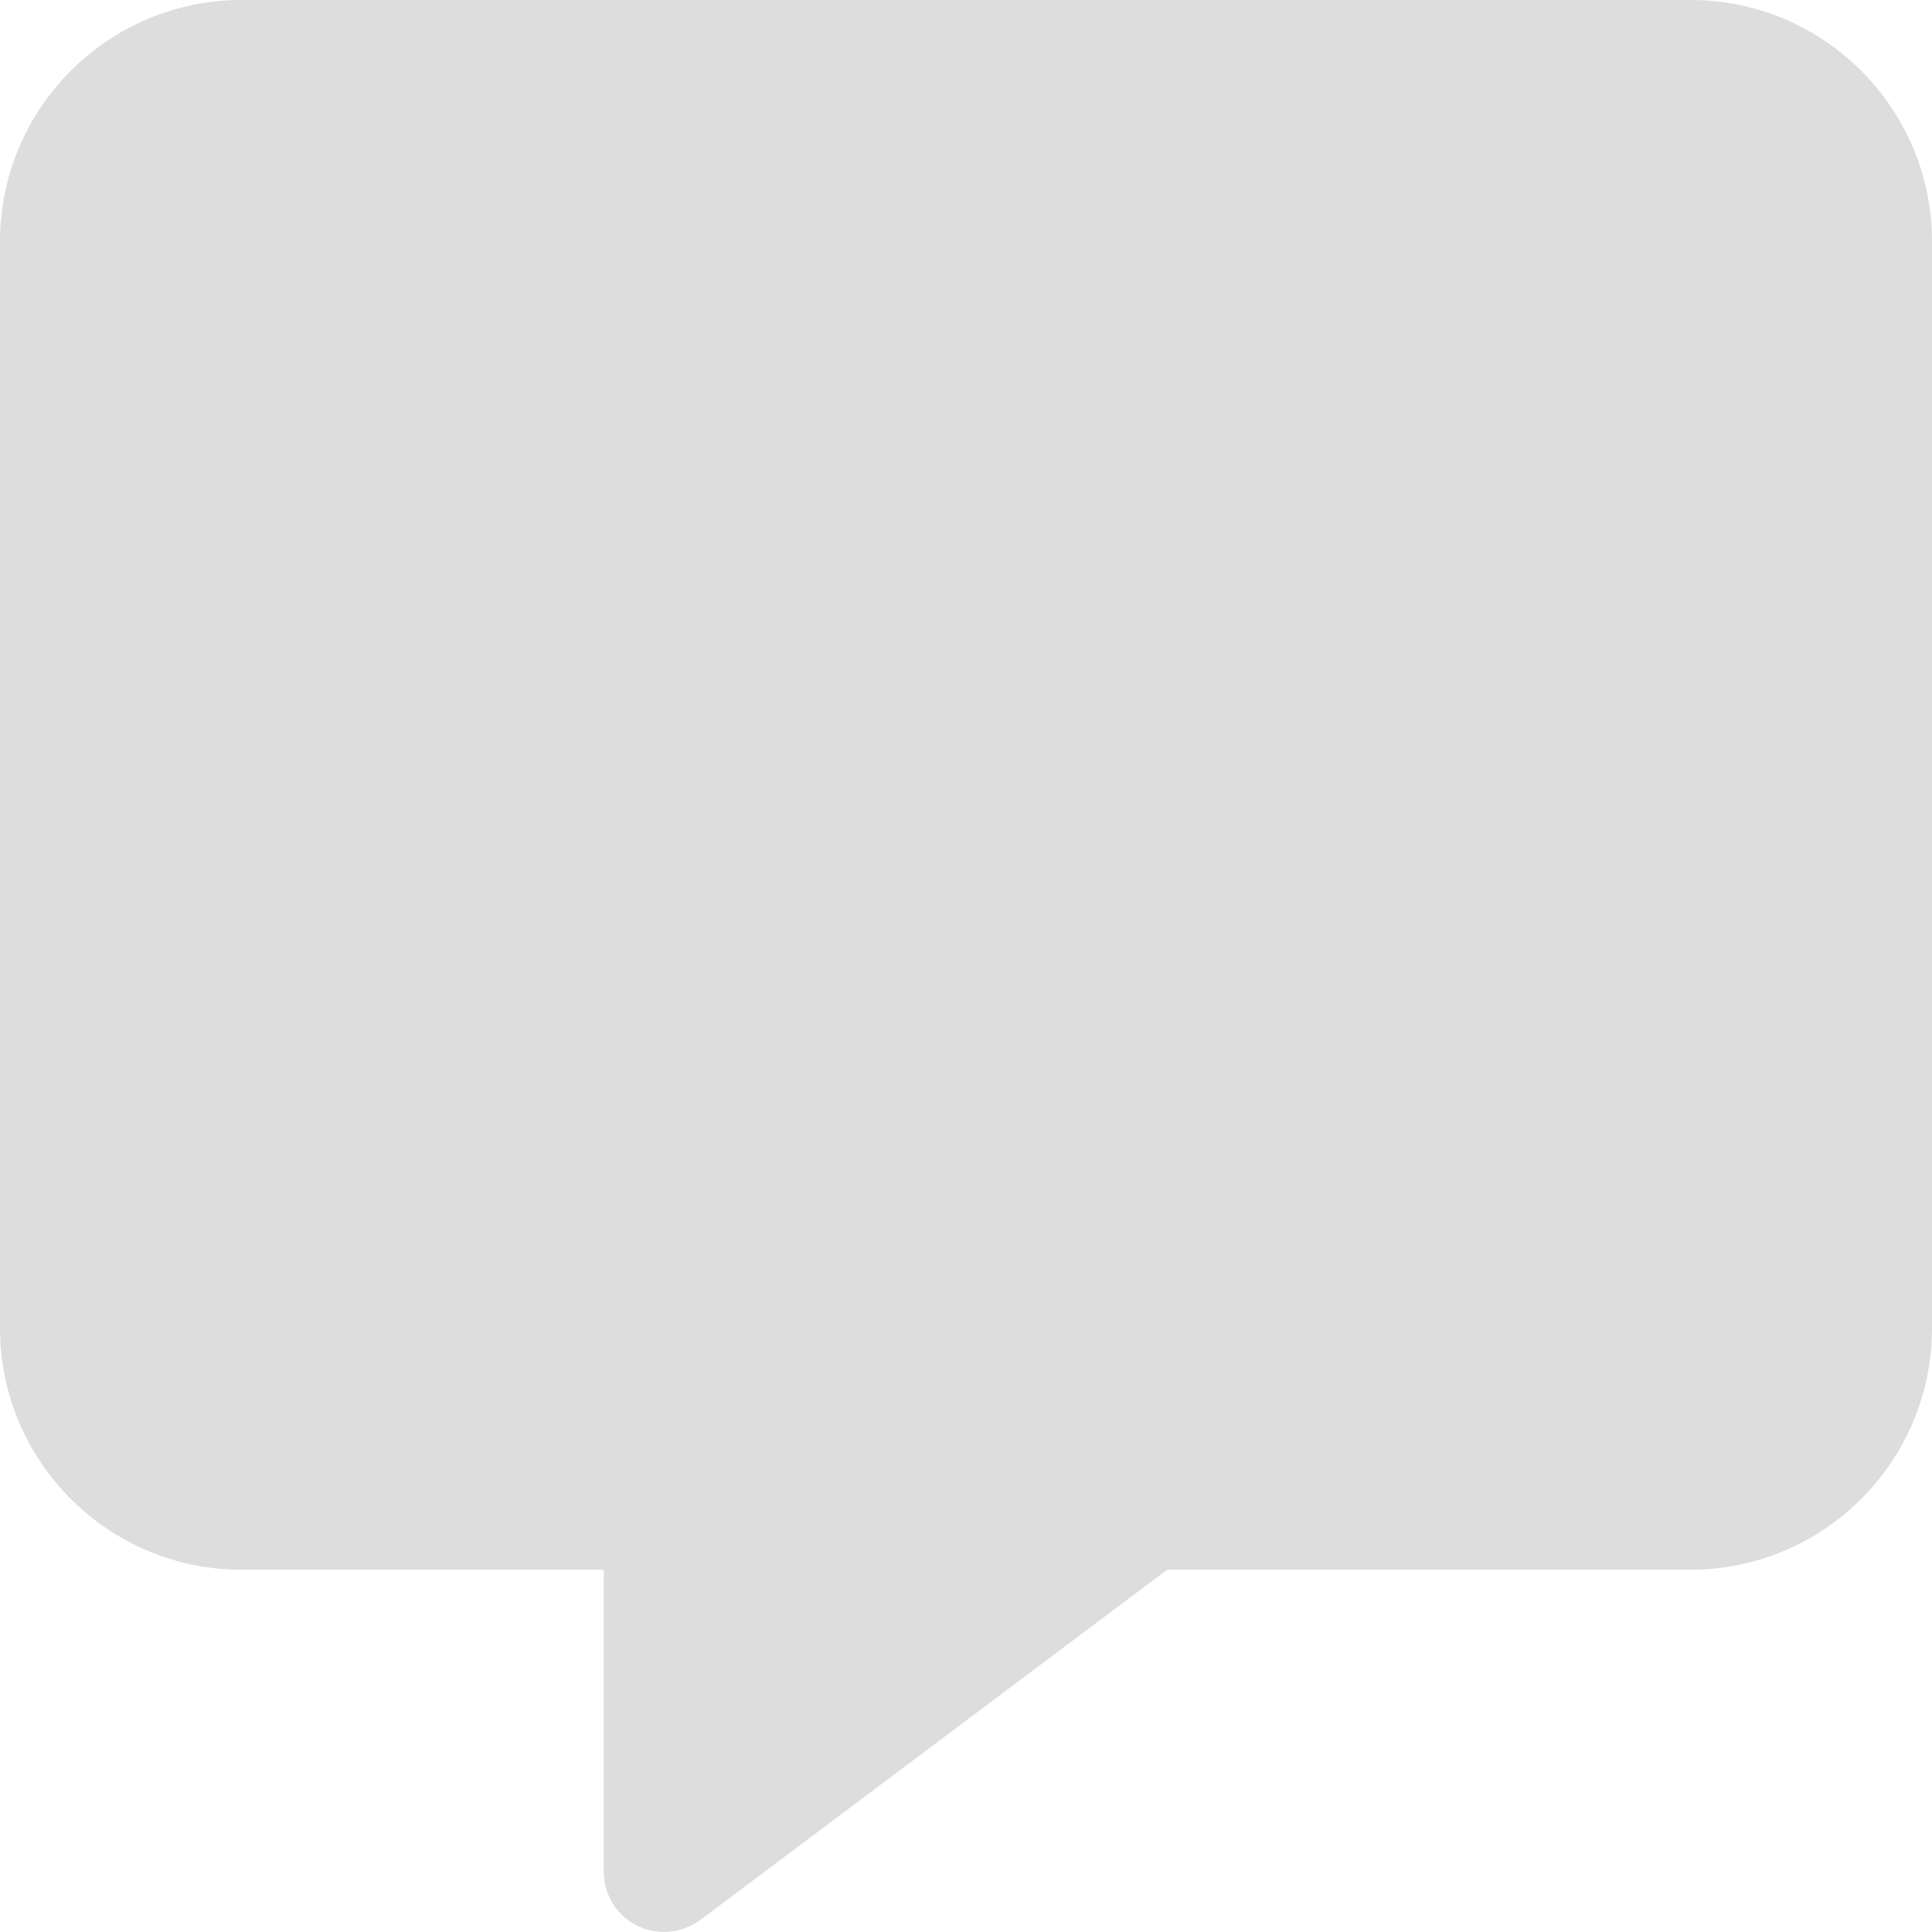
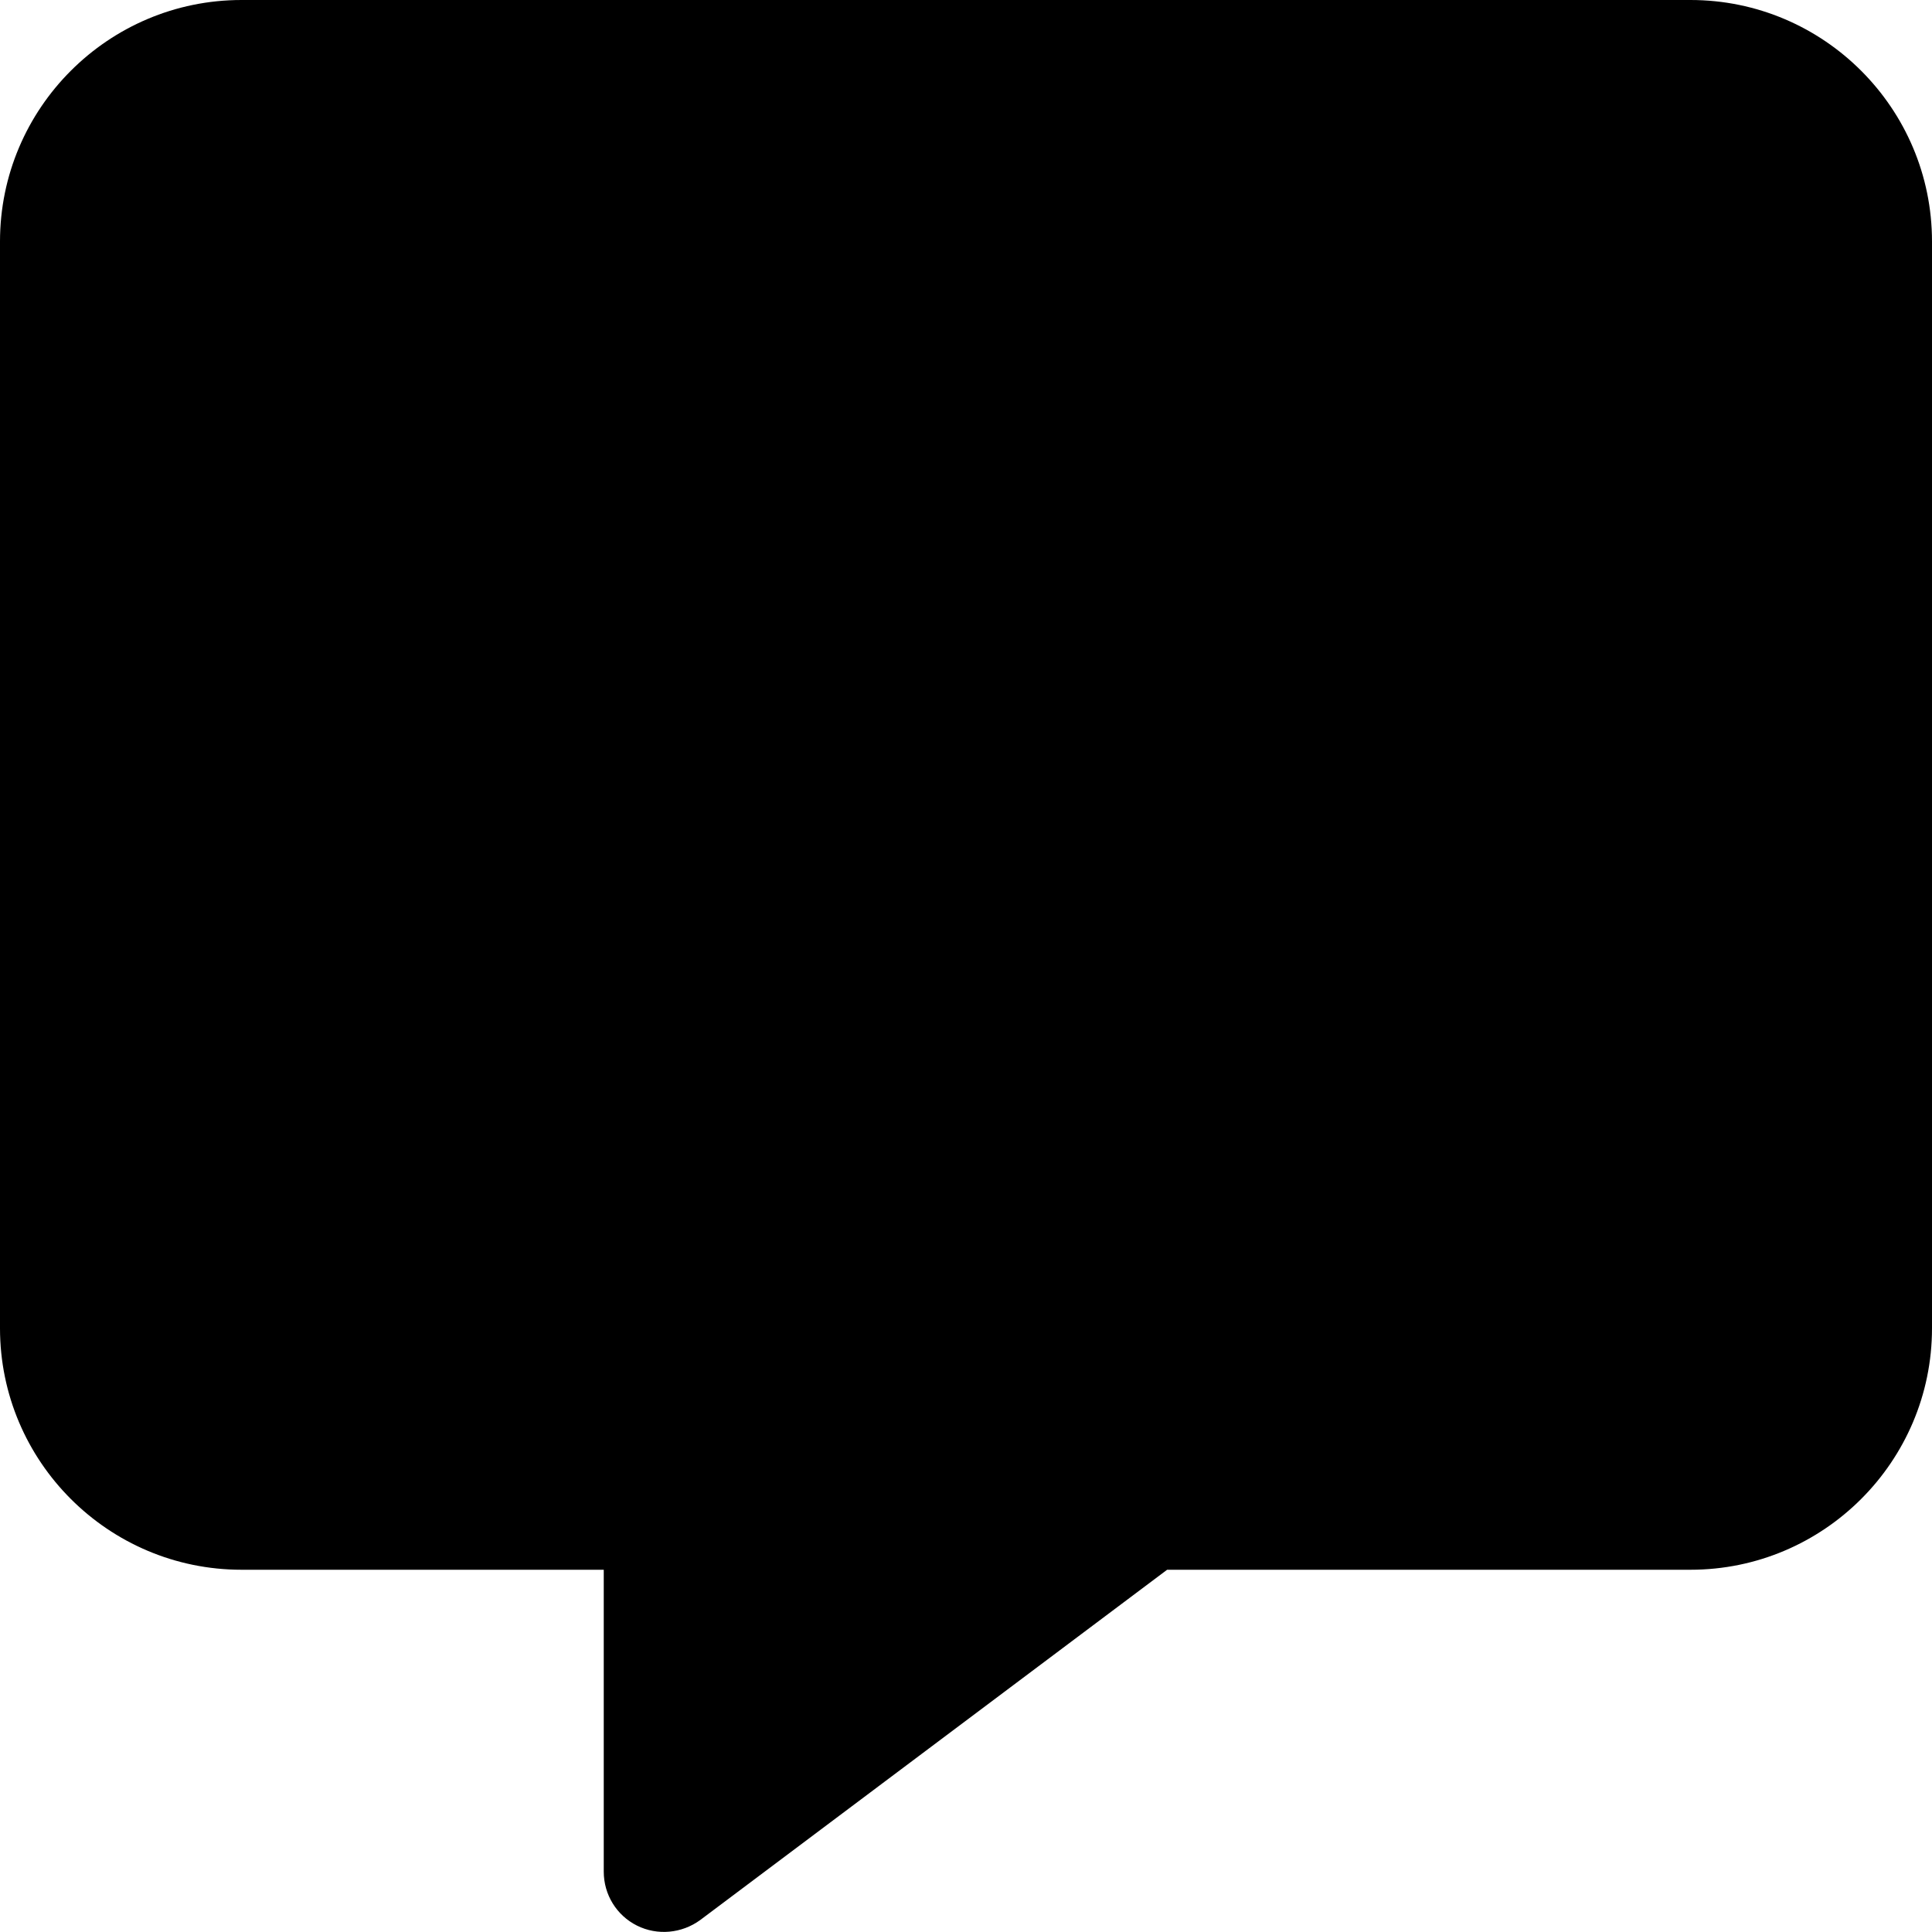
<svg xmlns="http://www.w3.org/2000/svg" viewBox="0 0 512 512" width="15" height="15">
-   <path fill="#ddd" d="M64 0C28.7 0 0 28.7 0 64V352c0 35.3 28.7 64 64 64h96v80c0 6.1 3.4 11.6 8.8 14.3s11.9 2.1 16.8-1.5L309.3 416H448c35.3 0 64-28.7 64-64V64c0-35.3-28.7-64-64-64H64z" />
+   <path d="M64 0C28.7 0 0 28.7 0 64V352c0 35.3 28.7 64 64 64h96v80c0 6.1 3.4 11.6 8.8 14.3s11.9 2.1 16.8-1.5L309.3 416H448c35.3 0 64-28.7 64-64V64c0-35.3-28.7-64-64-64H64z" />
</svg>
